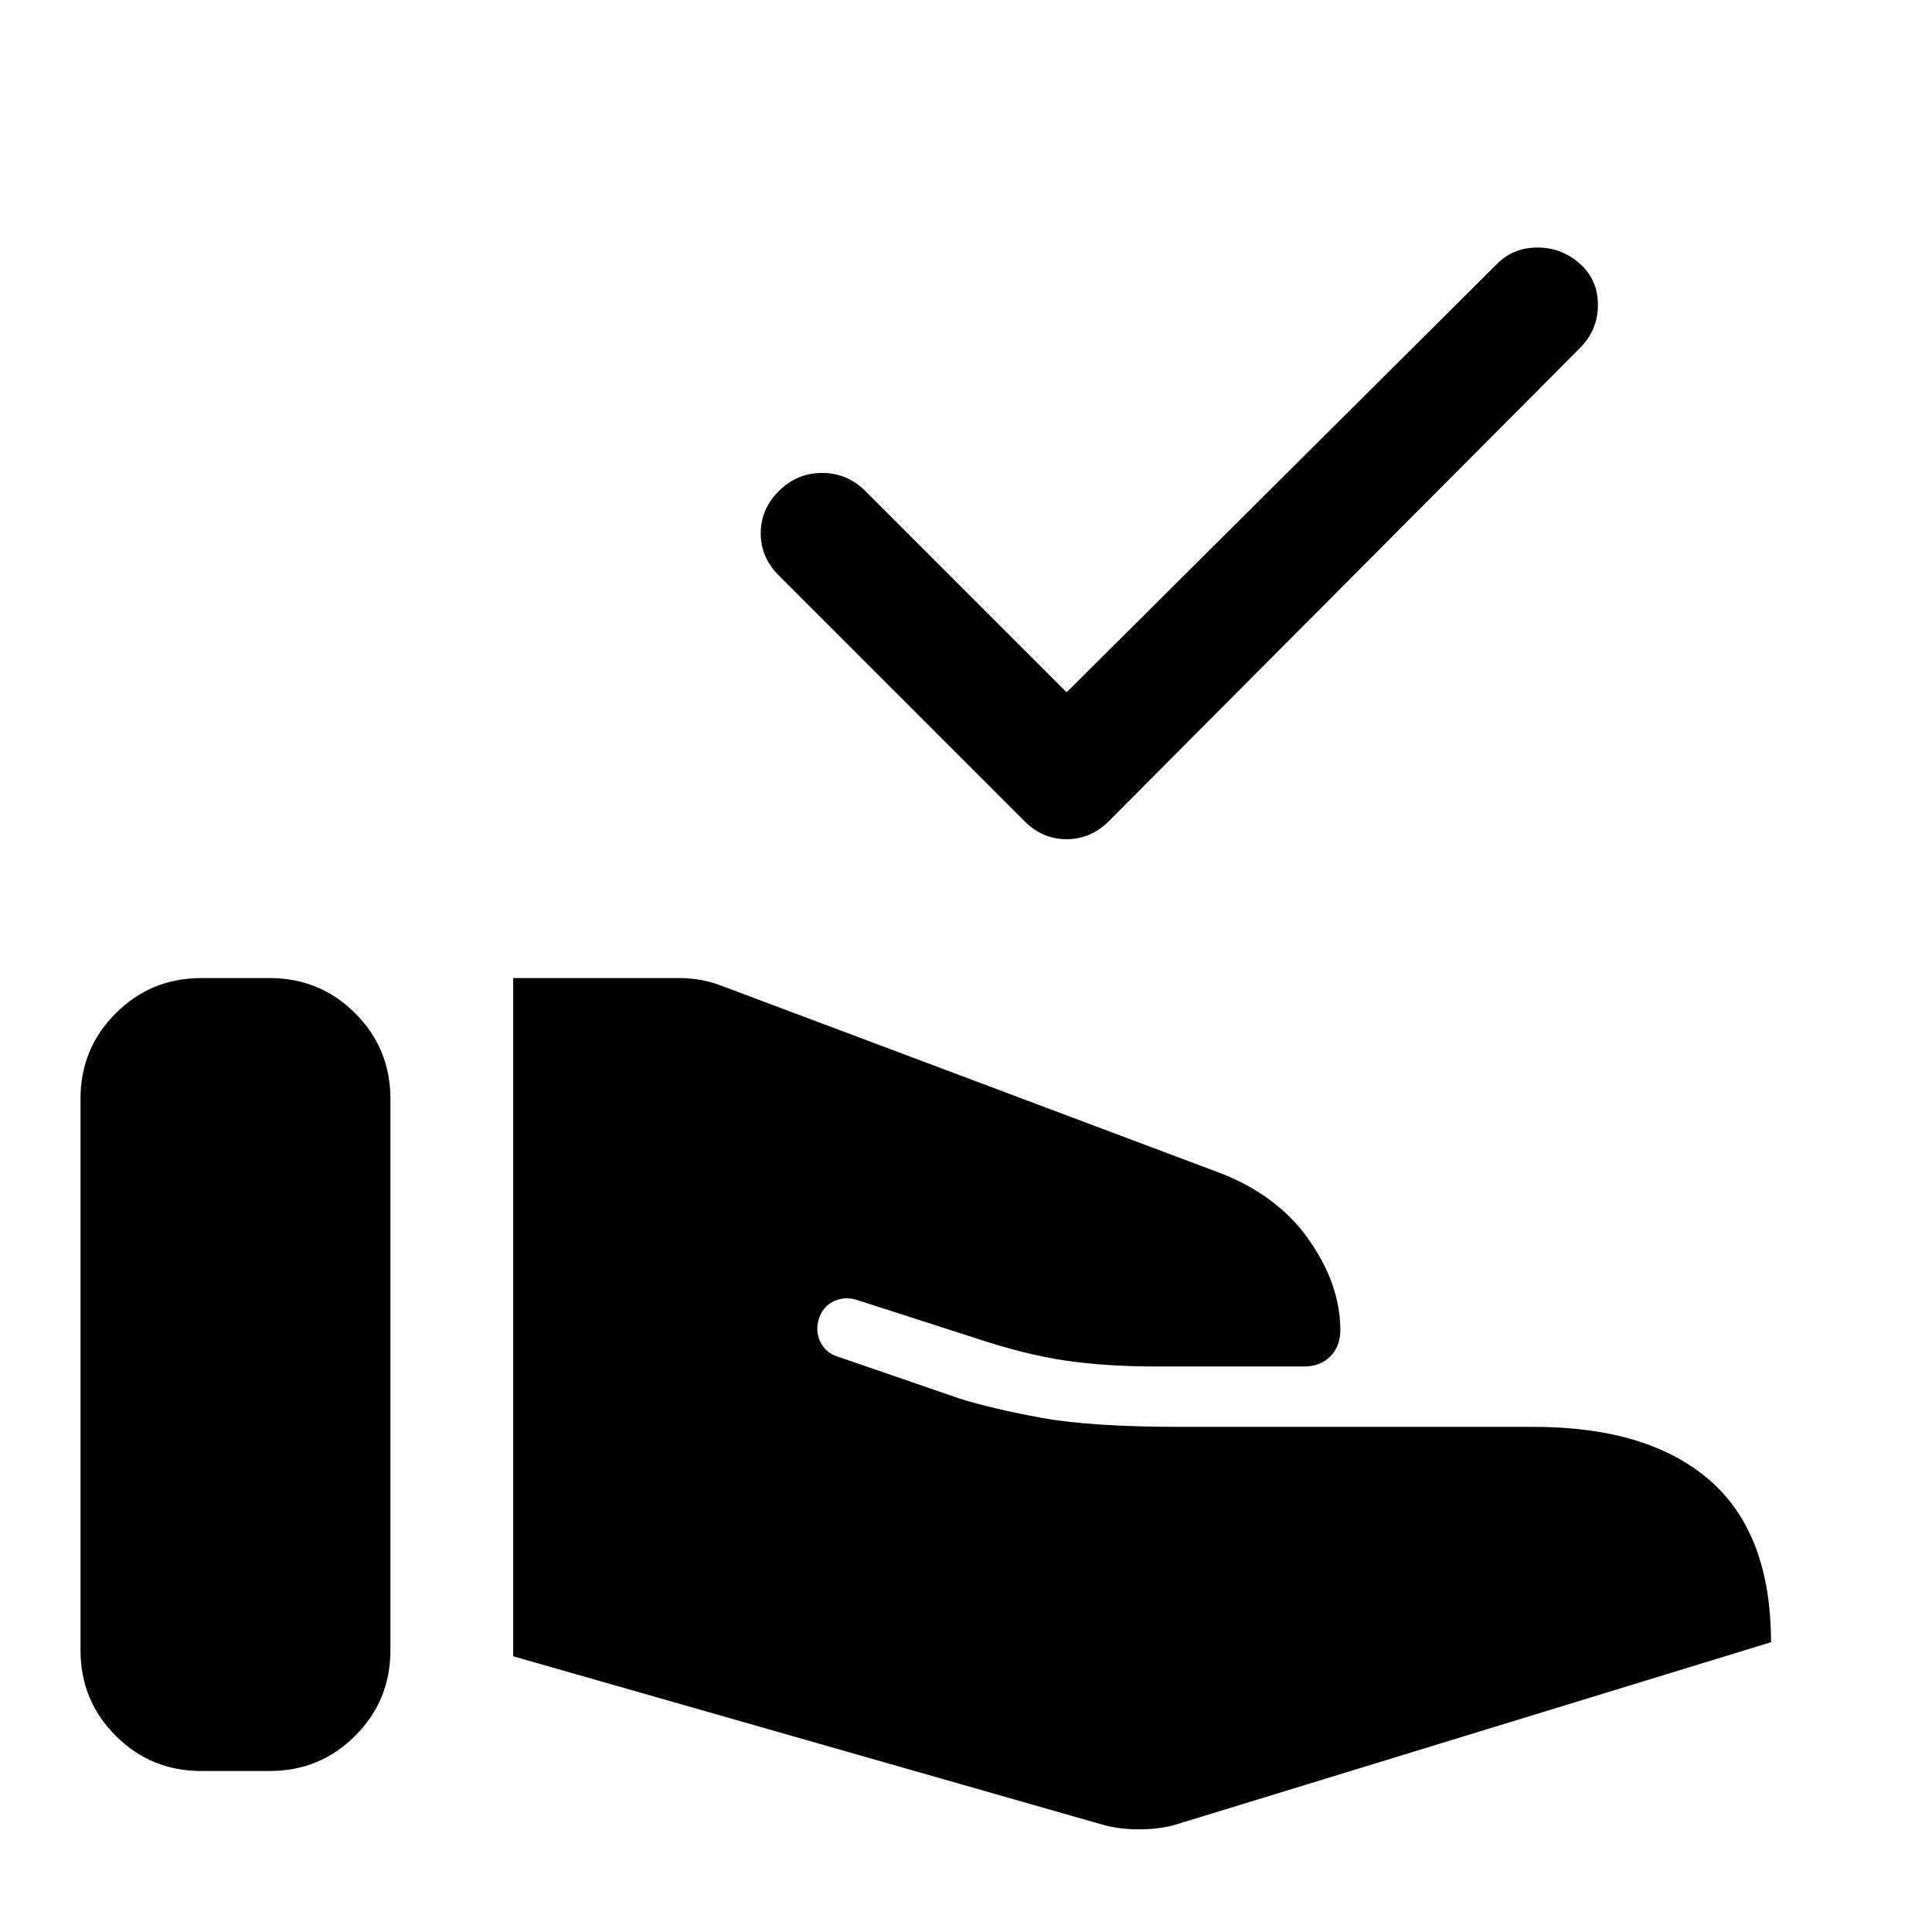
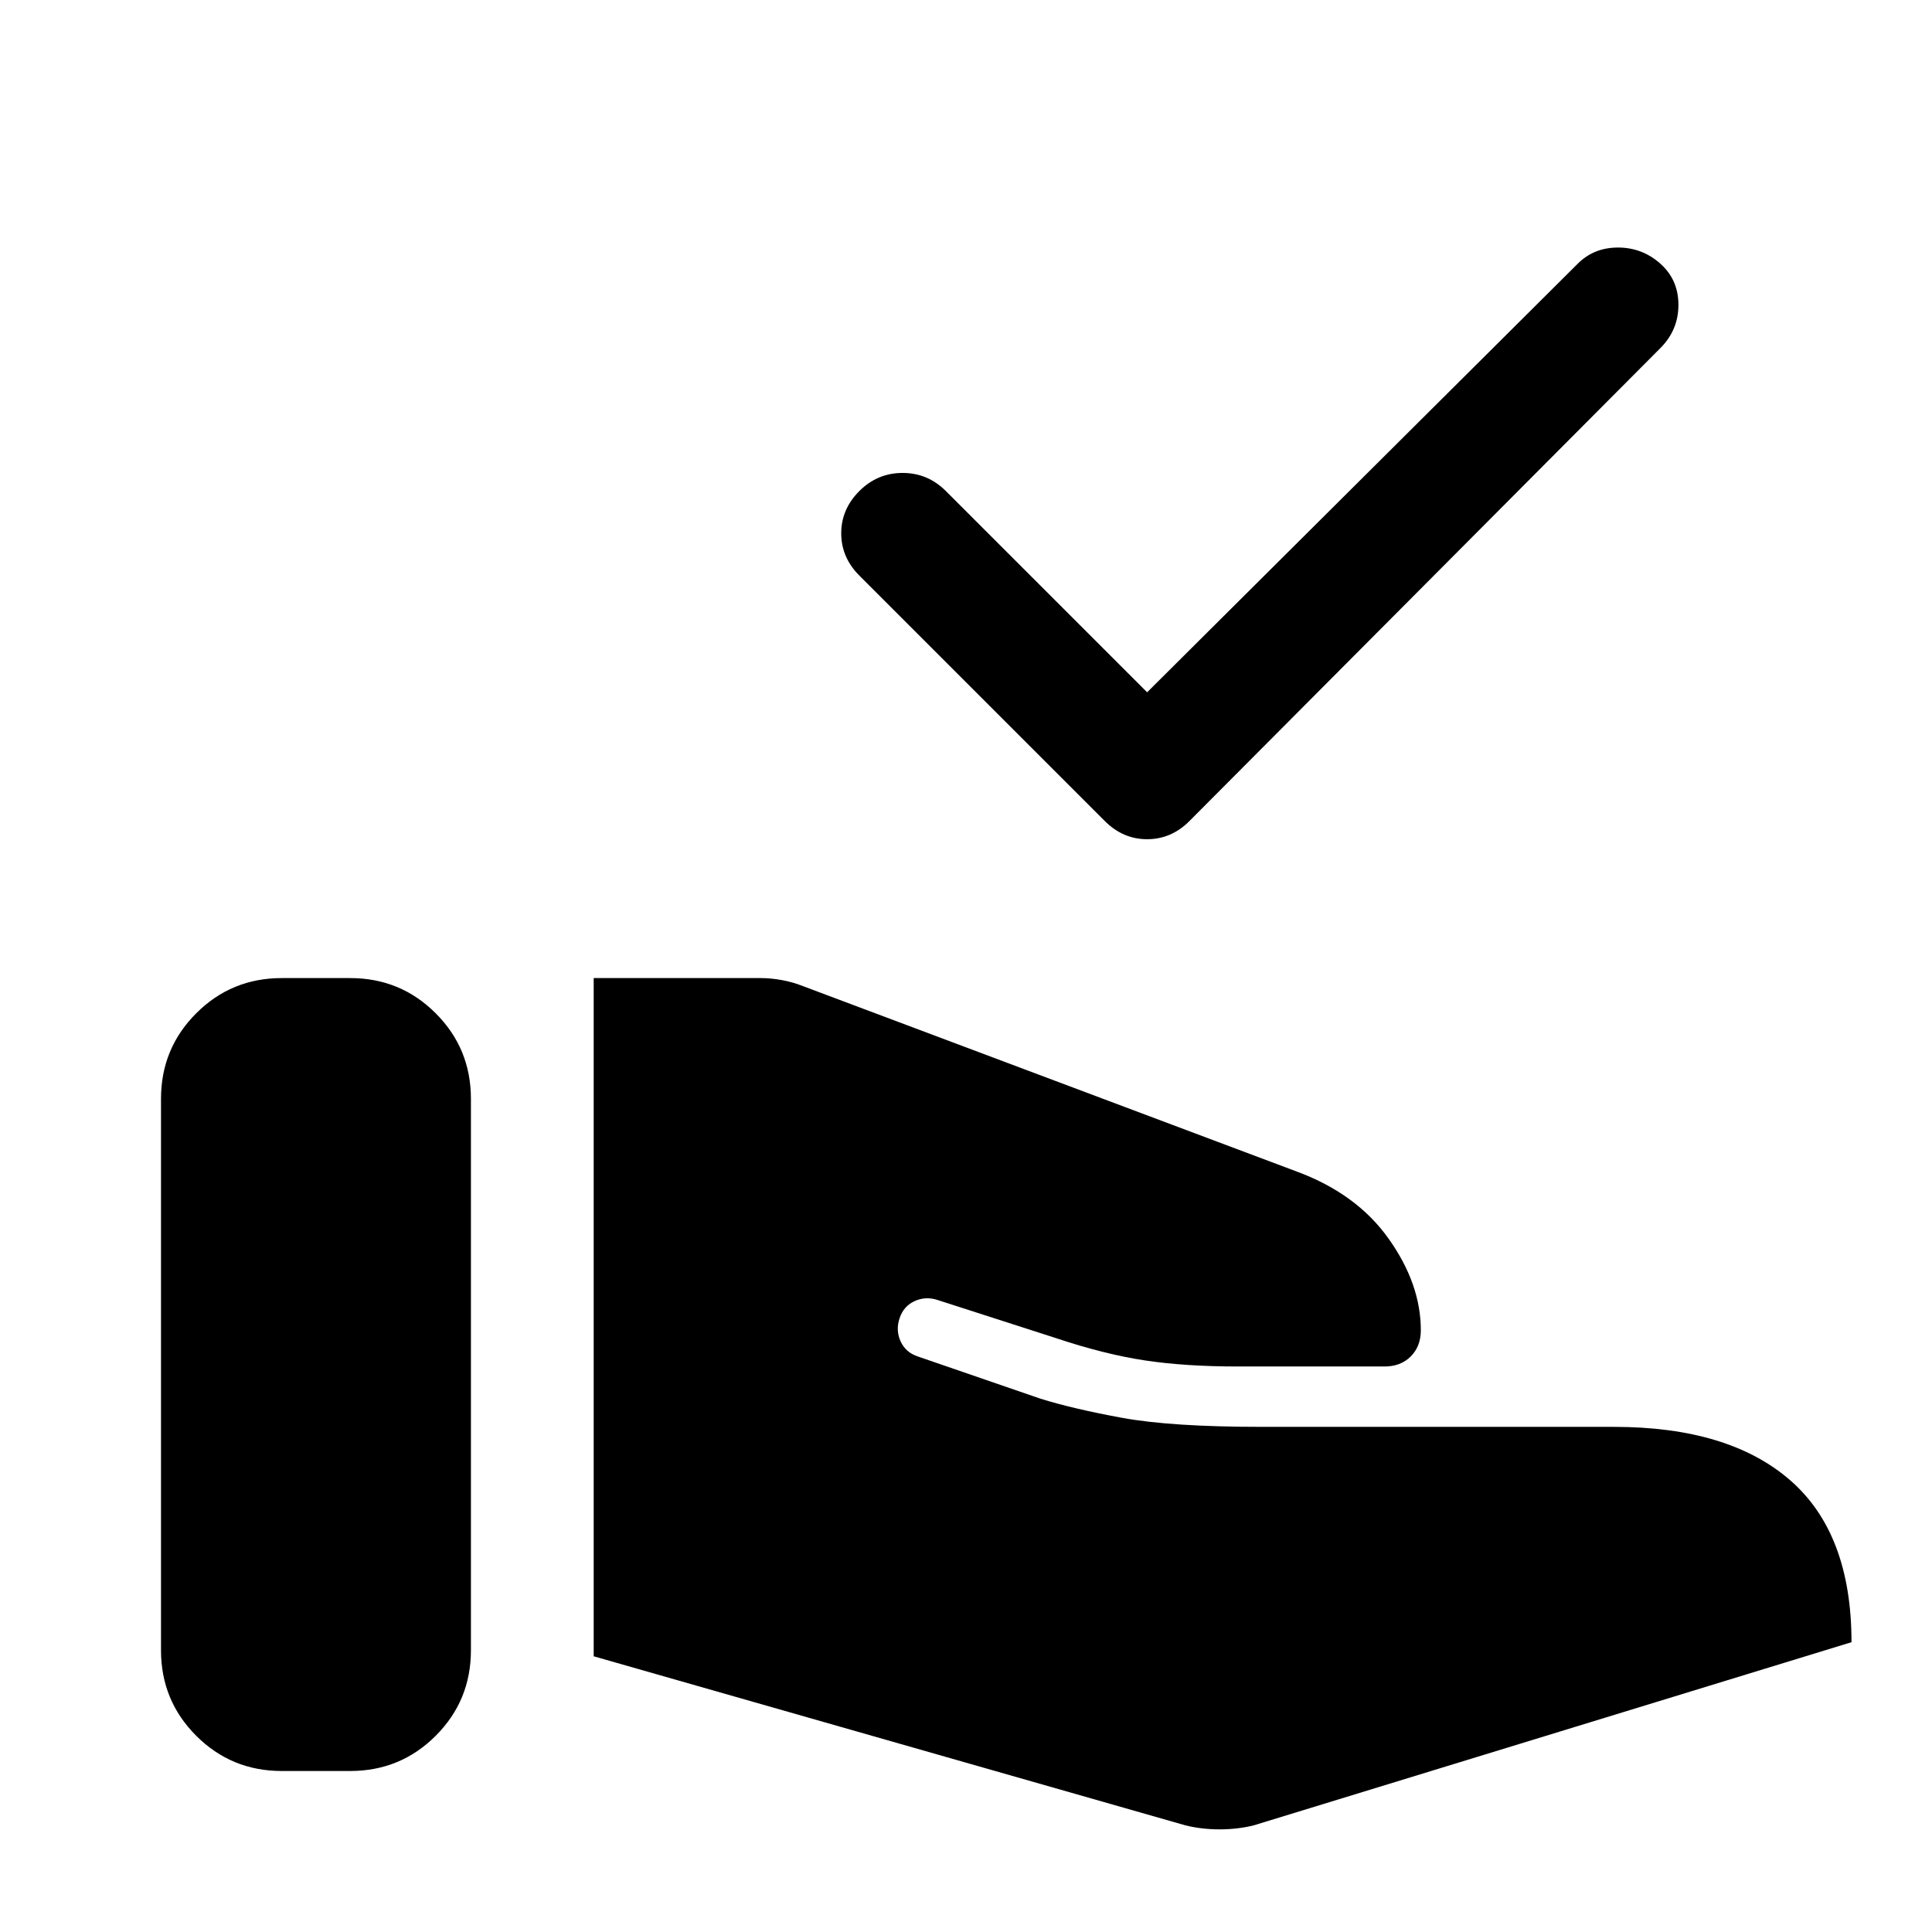
<svg xmlns="http://www.w3.org/2000/svg" width="48" height="48" viewBox="0 -960 960 960">
-   <path d="m549-53-294-84v-337h83q5 0 10.5 1t10.5 3l245 92q30 11 46 33.5t16 45.5q0 8-5 13t-13 5h-73q-26 0-46-3t-44-11l-59-19q-6-2-11.5.5T407-305q-2 6 .5 11.5t8.5 7.5l61 21q16 5 40.5 9.5T587-251h175q57 0 87.5 26.5T880-144L583-53q-8 2-17 2t-17-2ZM40-140v-274q0-25 17.5-42.5T100-474h34q25 0 42.5 17.5T194-414v274q0 25-17.5 42.5T134-80h-34q-25 0-42.5-17.5T40-140Zm490-476 214-213q8-8 20-8t21 8q9 8 9 20.5t-9 21.5L551-552q-9 9-21 9t-21-9L387-674q-9-9-9-21t9-21q9-9 21.5-9t21.5 9l100 100Z" />
+   <path d="m589-53-294-84v-337h83q5 0 10.5 1t10.5 3l245 92q30 11 46 33.5t16 45.5q0 8-5 13t-13 5h-73q-26 0-46-3t-44-11l-59-19q-6-2-11.5.5T447-305q-2 6 .5 11.5t8.5 7.5l61 21q16 5 40.5 9.5T627-251h175q57 0 87.5 26.5T920-144L623-53q-8 2-17 2t-17-2ZM80-140v-274q0-25 17.5-42.5T140-474h34q25 0 42.5 17.5T234-414v274q0 25-17.5 42.5T174-80h-34q-25 0-42.5-17.5T80-140Zm490-476 214-213q8-8 20-8t21 8q9 8 9 20.5t-9 21.5L591-552q-9 9-21 9t-21-9L427-674q-9-9-9-21t9-21q9-9 21.5-9t21.5 9l100 100Z" />
</svg>
